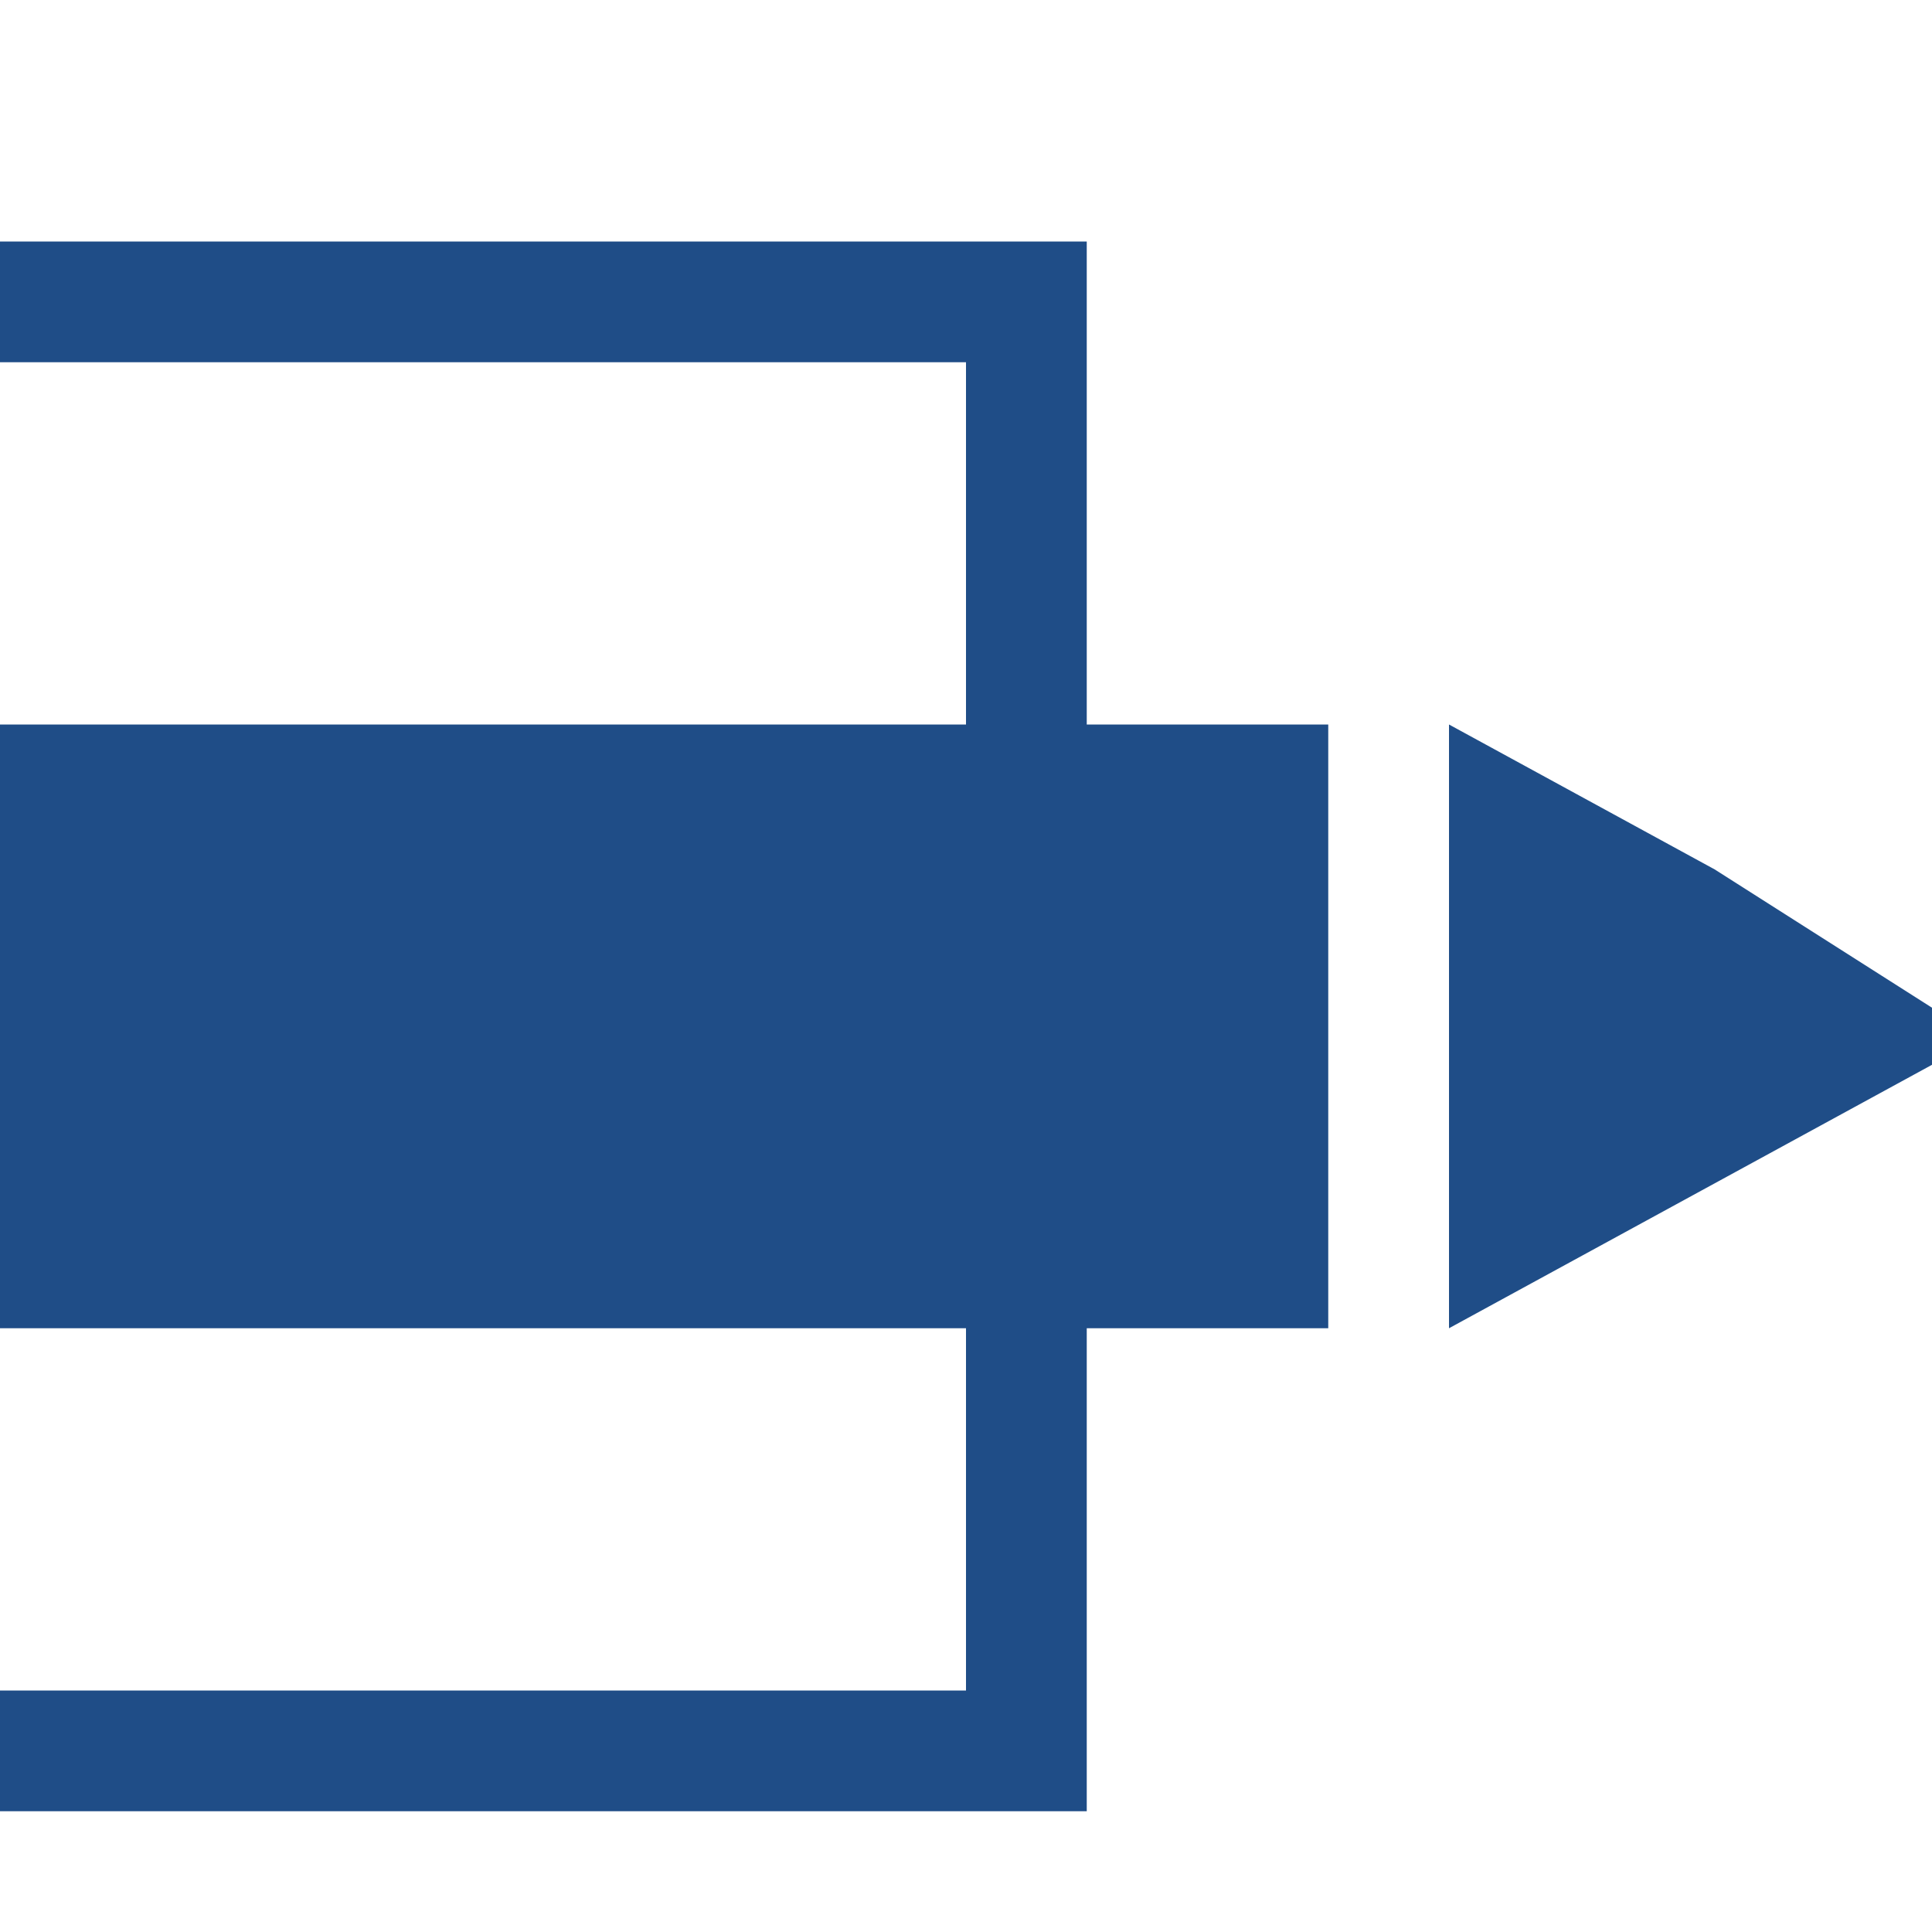
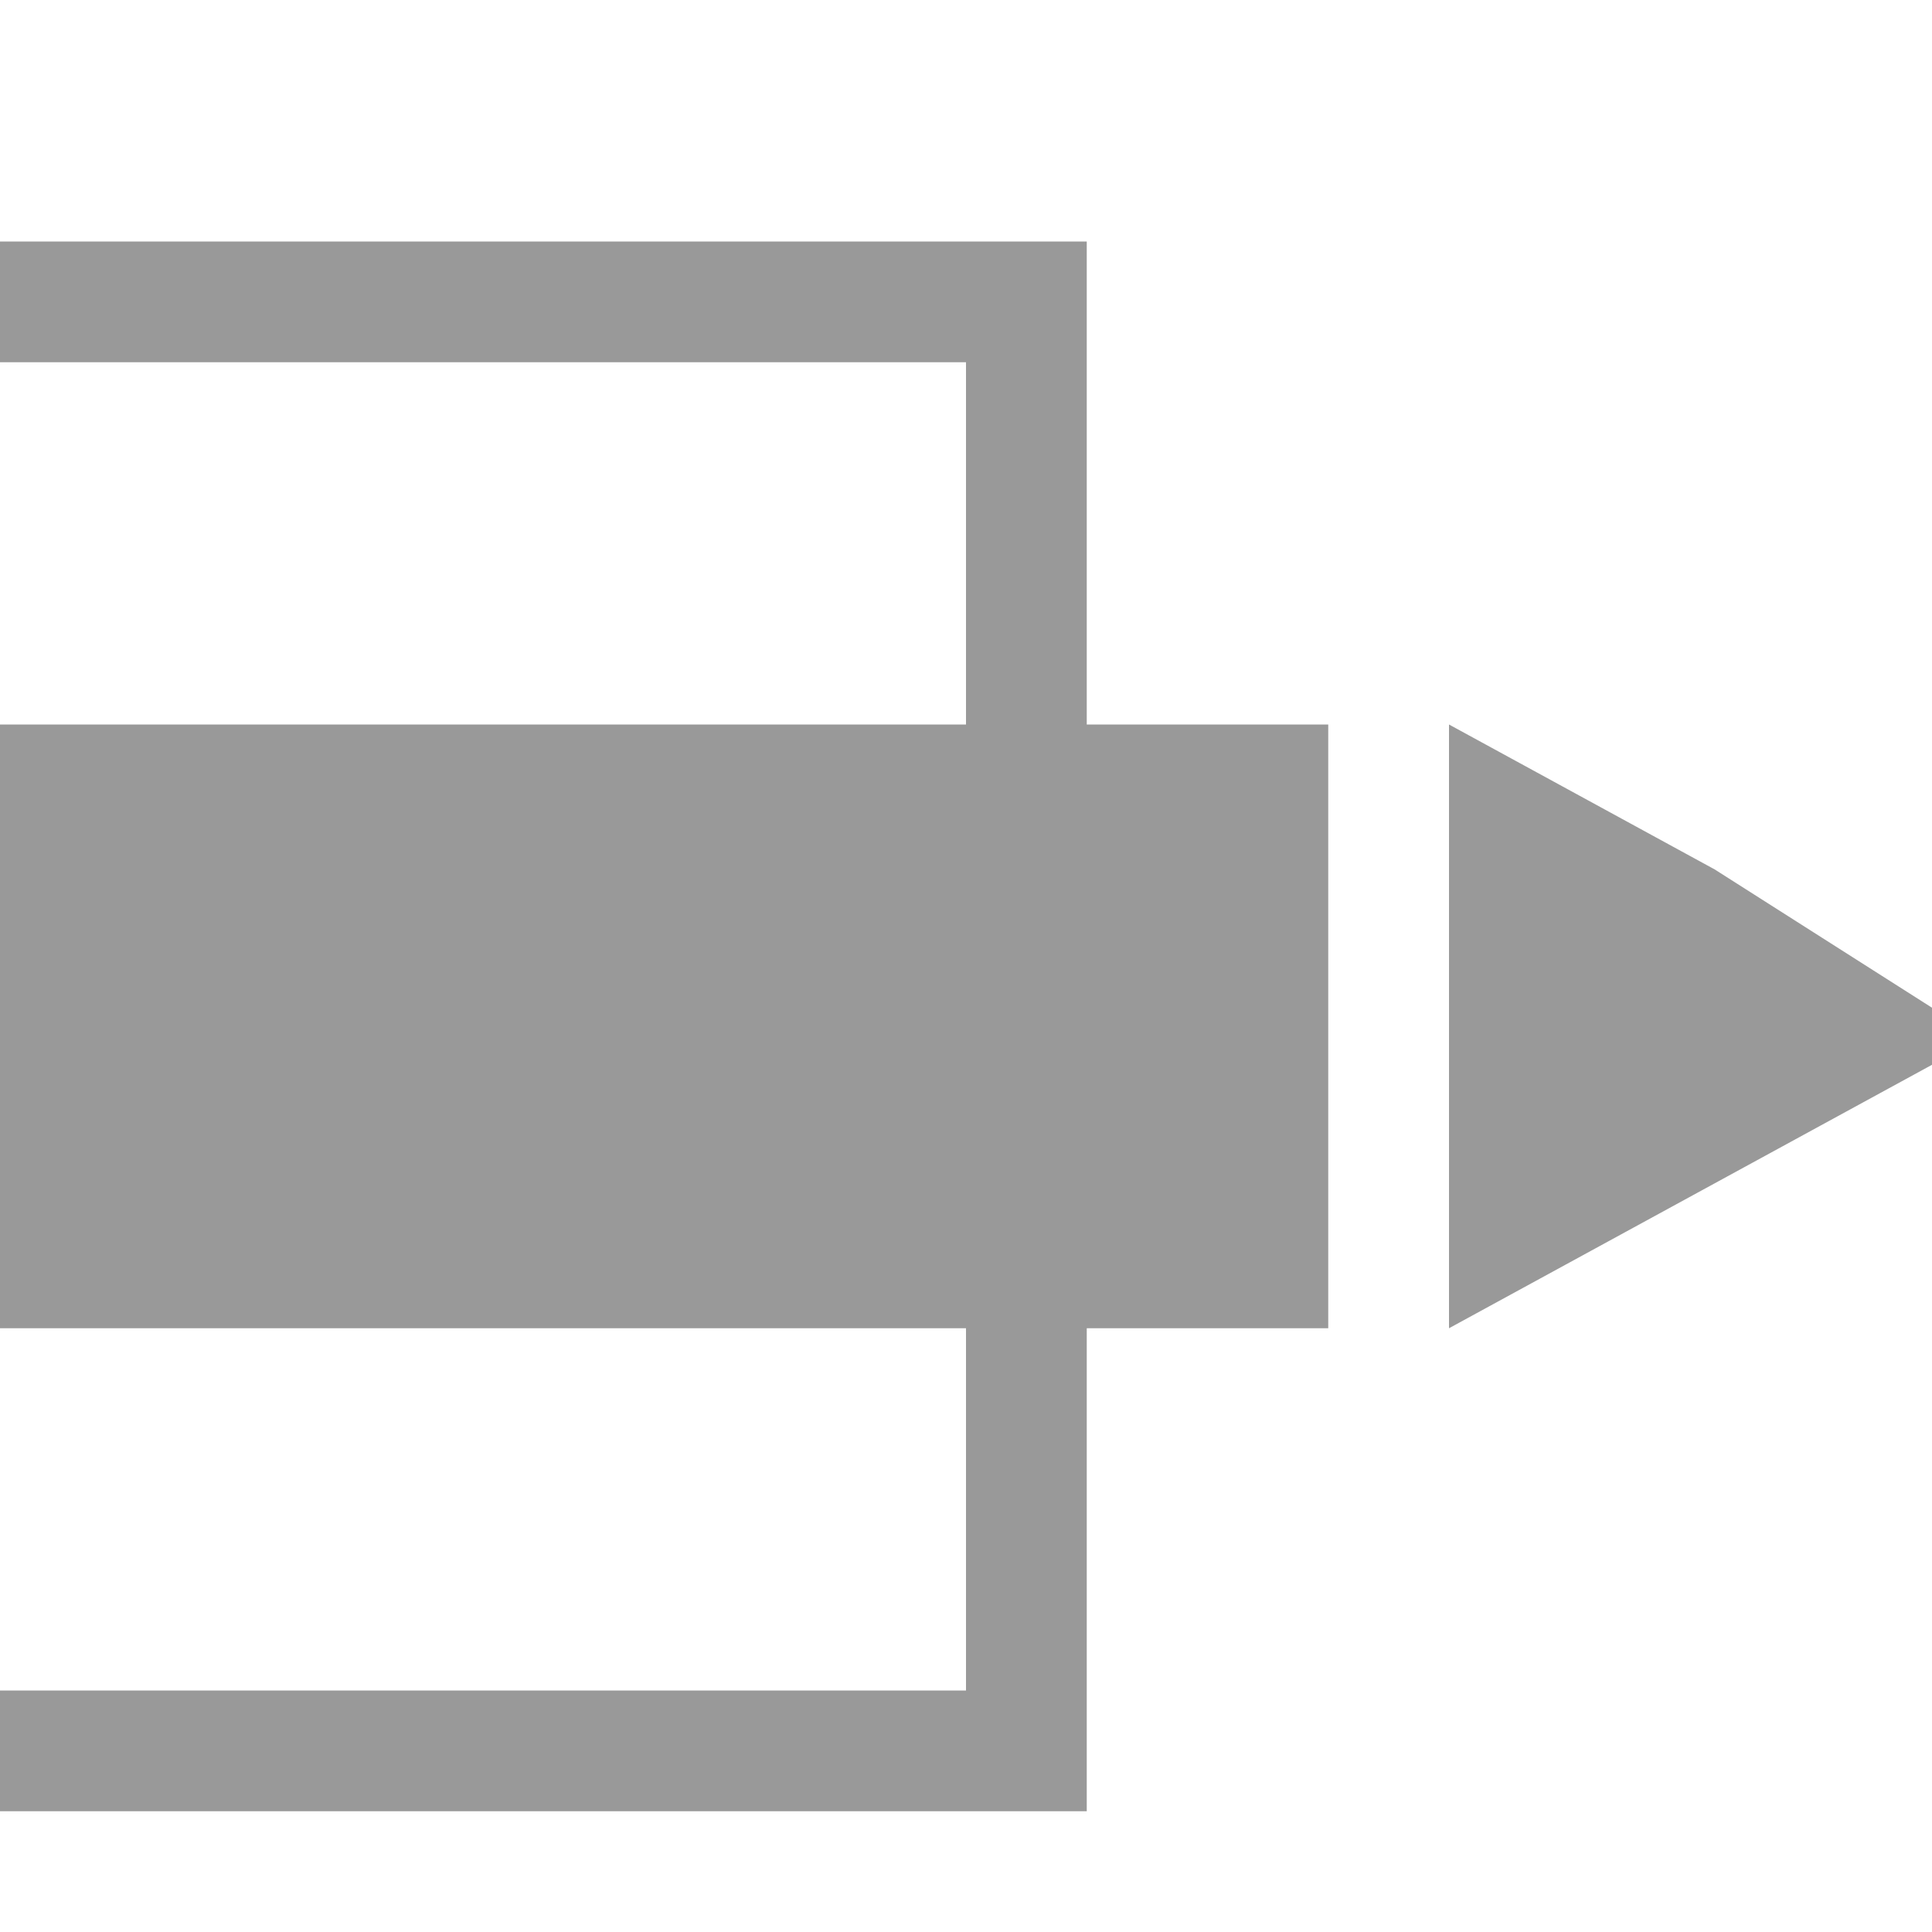
<svg xmlns="http://www.w3.org/2000/svg" version="1.1" x="0px" y="0px" width="16px" height="16px" viewBox="0 -2 16 16" style="overflow:visible;enable-background:new 0 -2 16 16;" xml:space="preserve" preserveAspectRatio="xMinYMid meet">
  <defs>
</defs>
-   <path style="fill:#1F4D87;" d="M11,9H9v4H0v-1h8V9H0V4h8V1H0V0h9v4h2V9z M14.2,5.2L12,4v2.5V9l2.2-1.2l2.2-1.2L14.2,5.2z" />
+   <path style="fill:#999999;" d="M11,9H9v4H0v-1h8V9H0V4h8V1H0V0h9v4h2V9z M14.2,5.2L12,4v2.5V9l2.2-1.2l2.2-1.2L14.2,5.2z" />
</svg>
